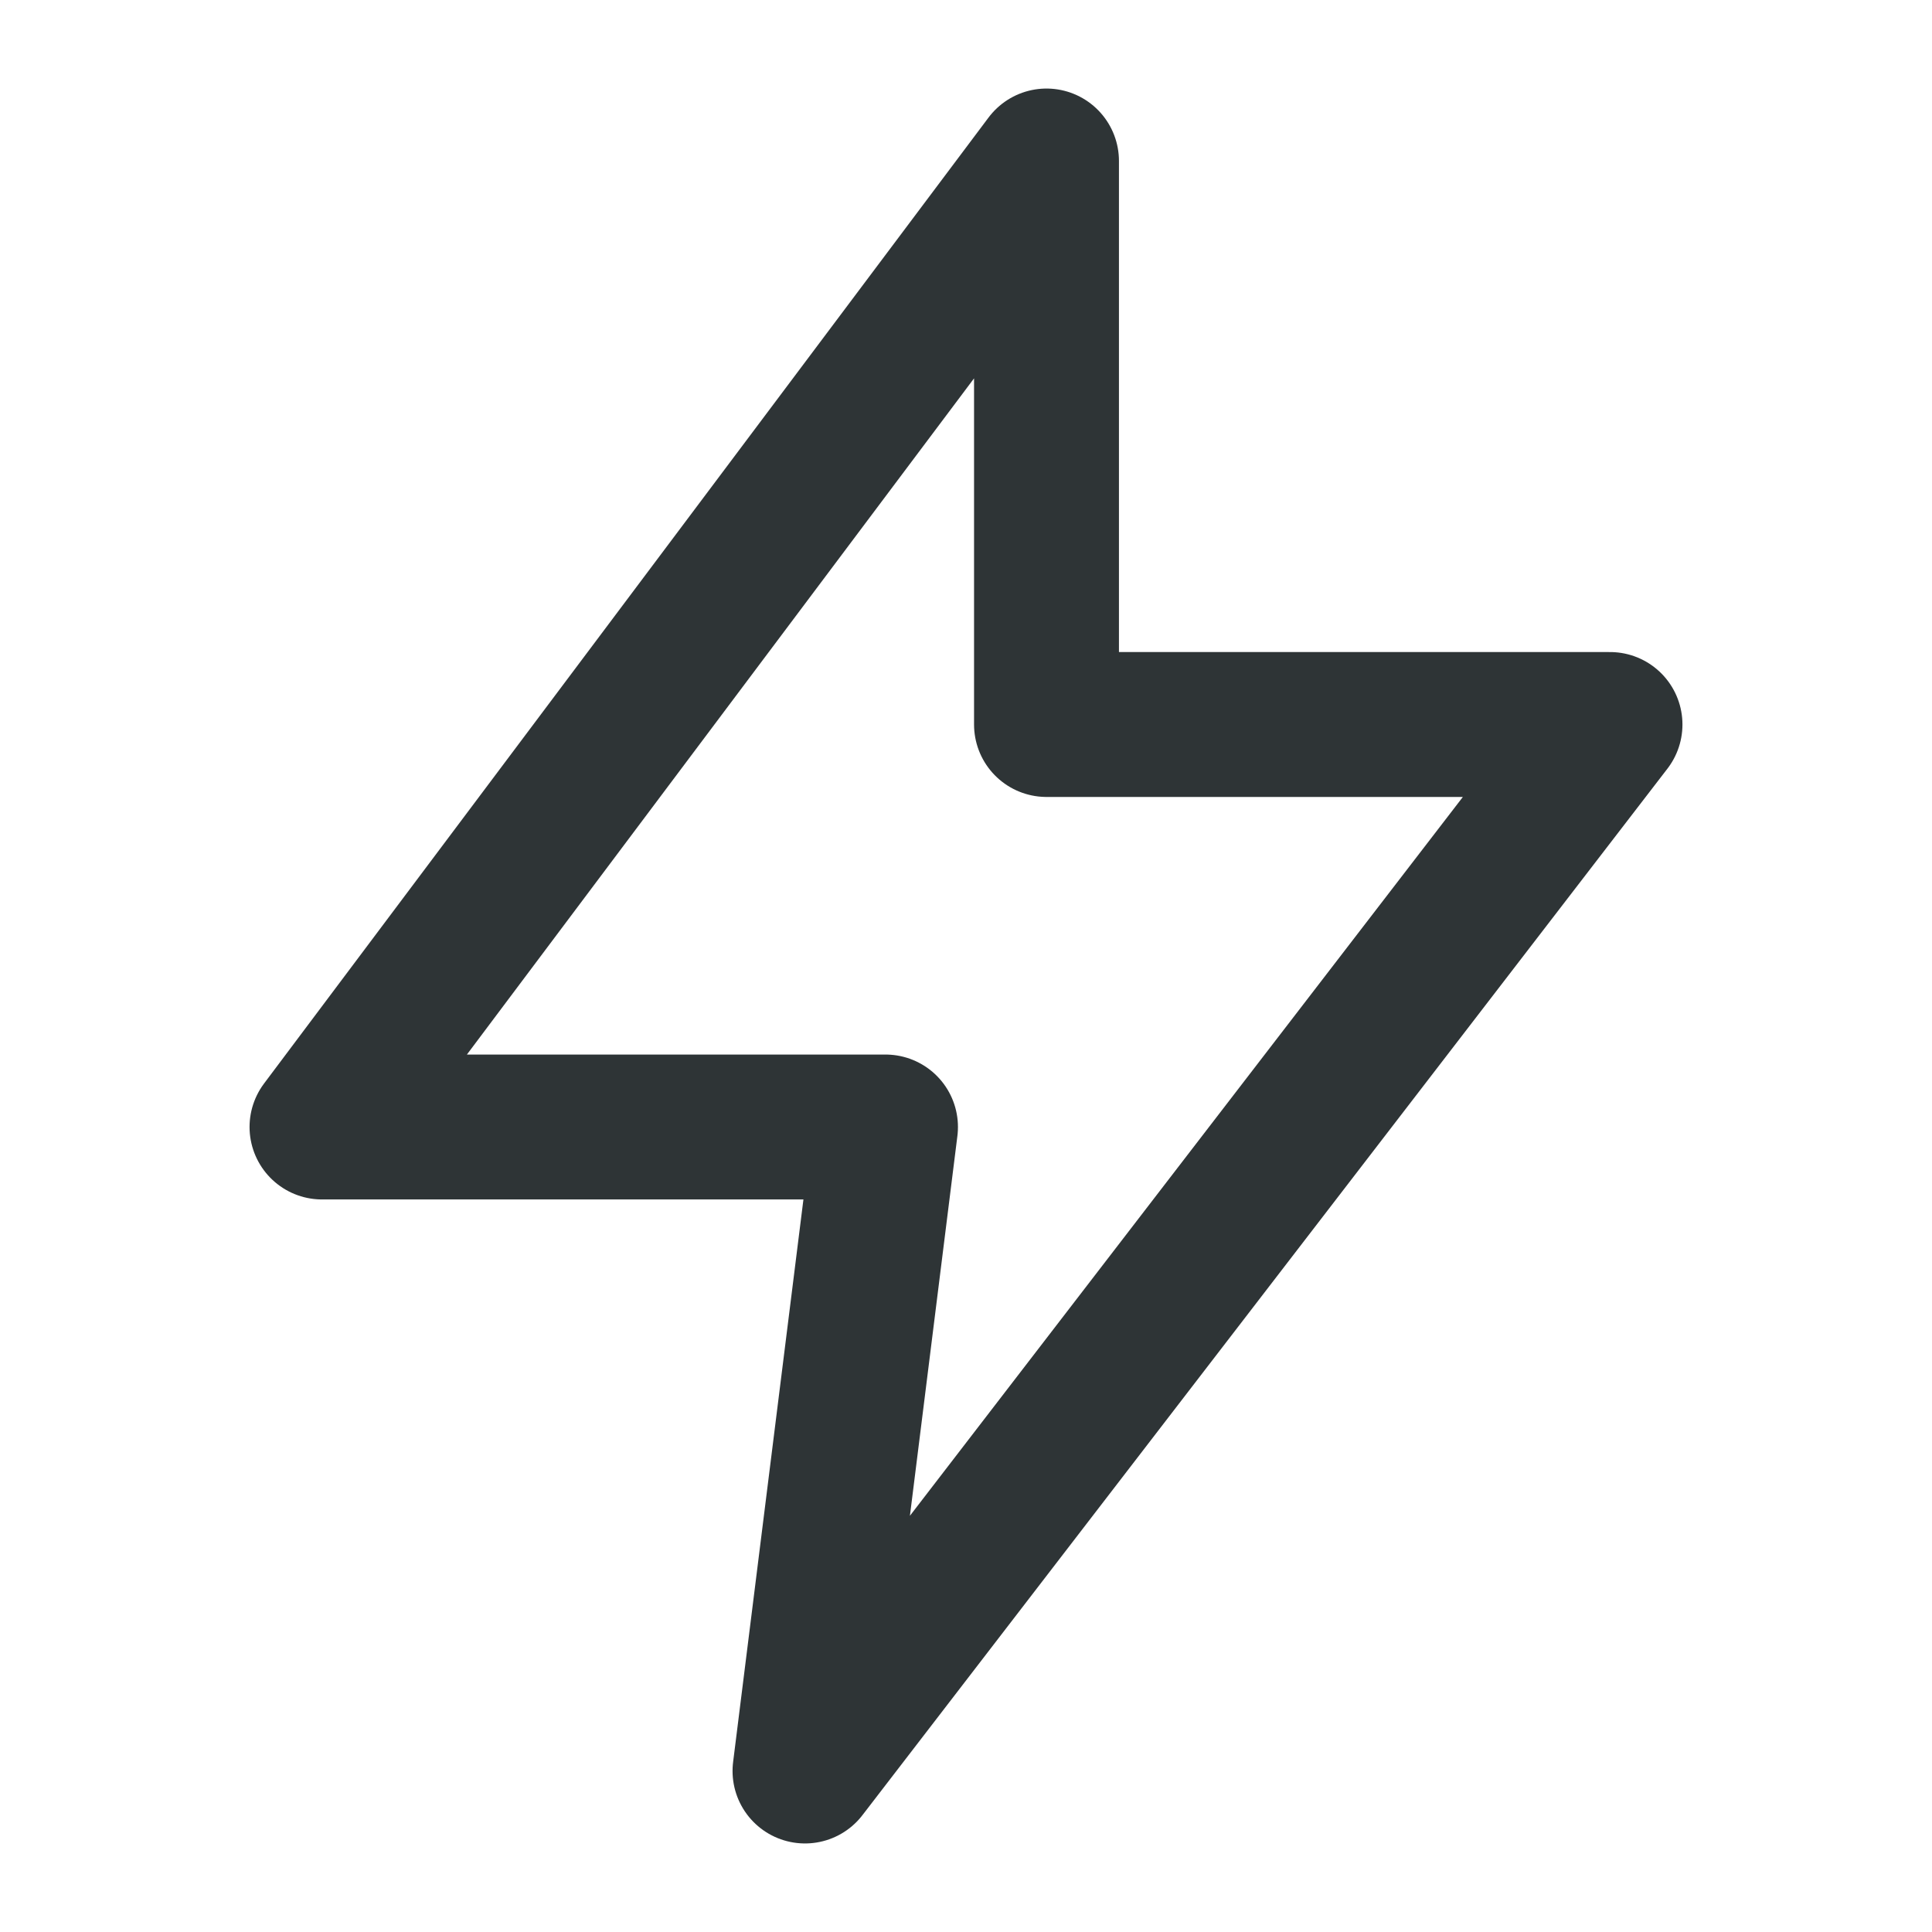
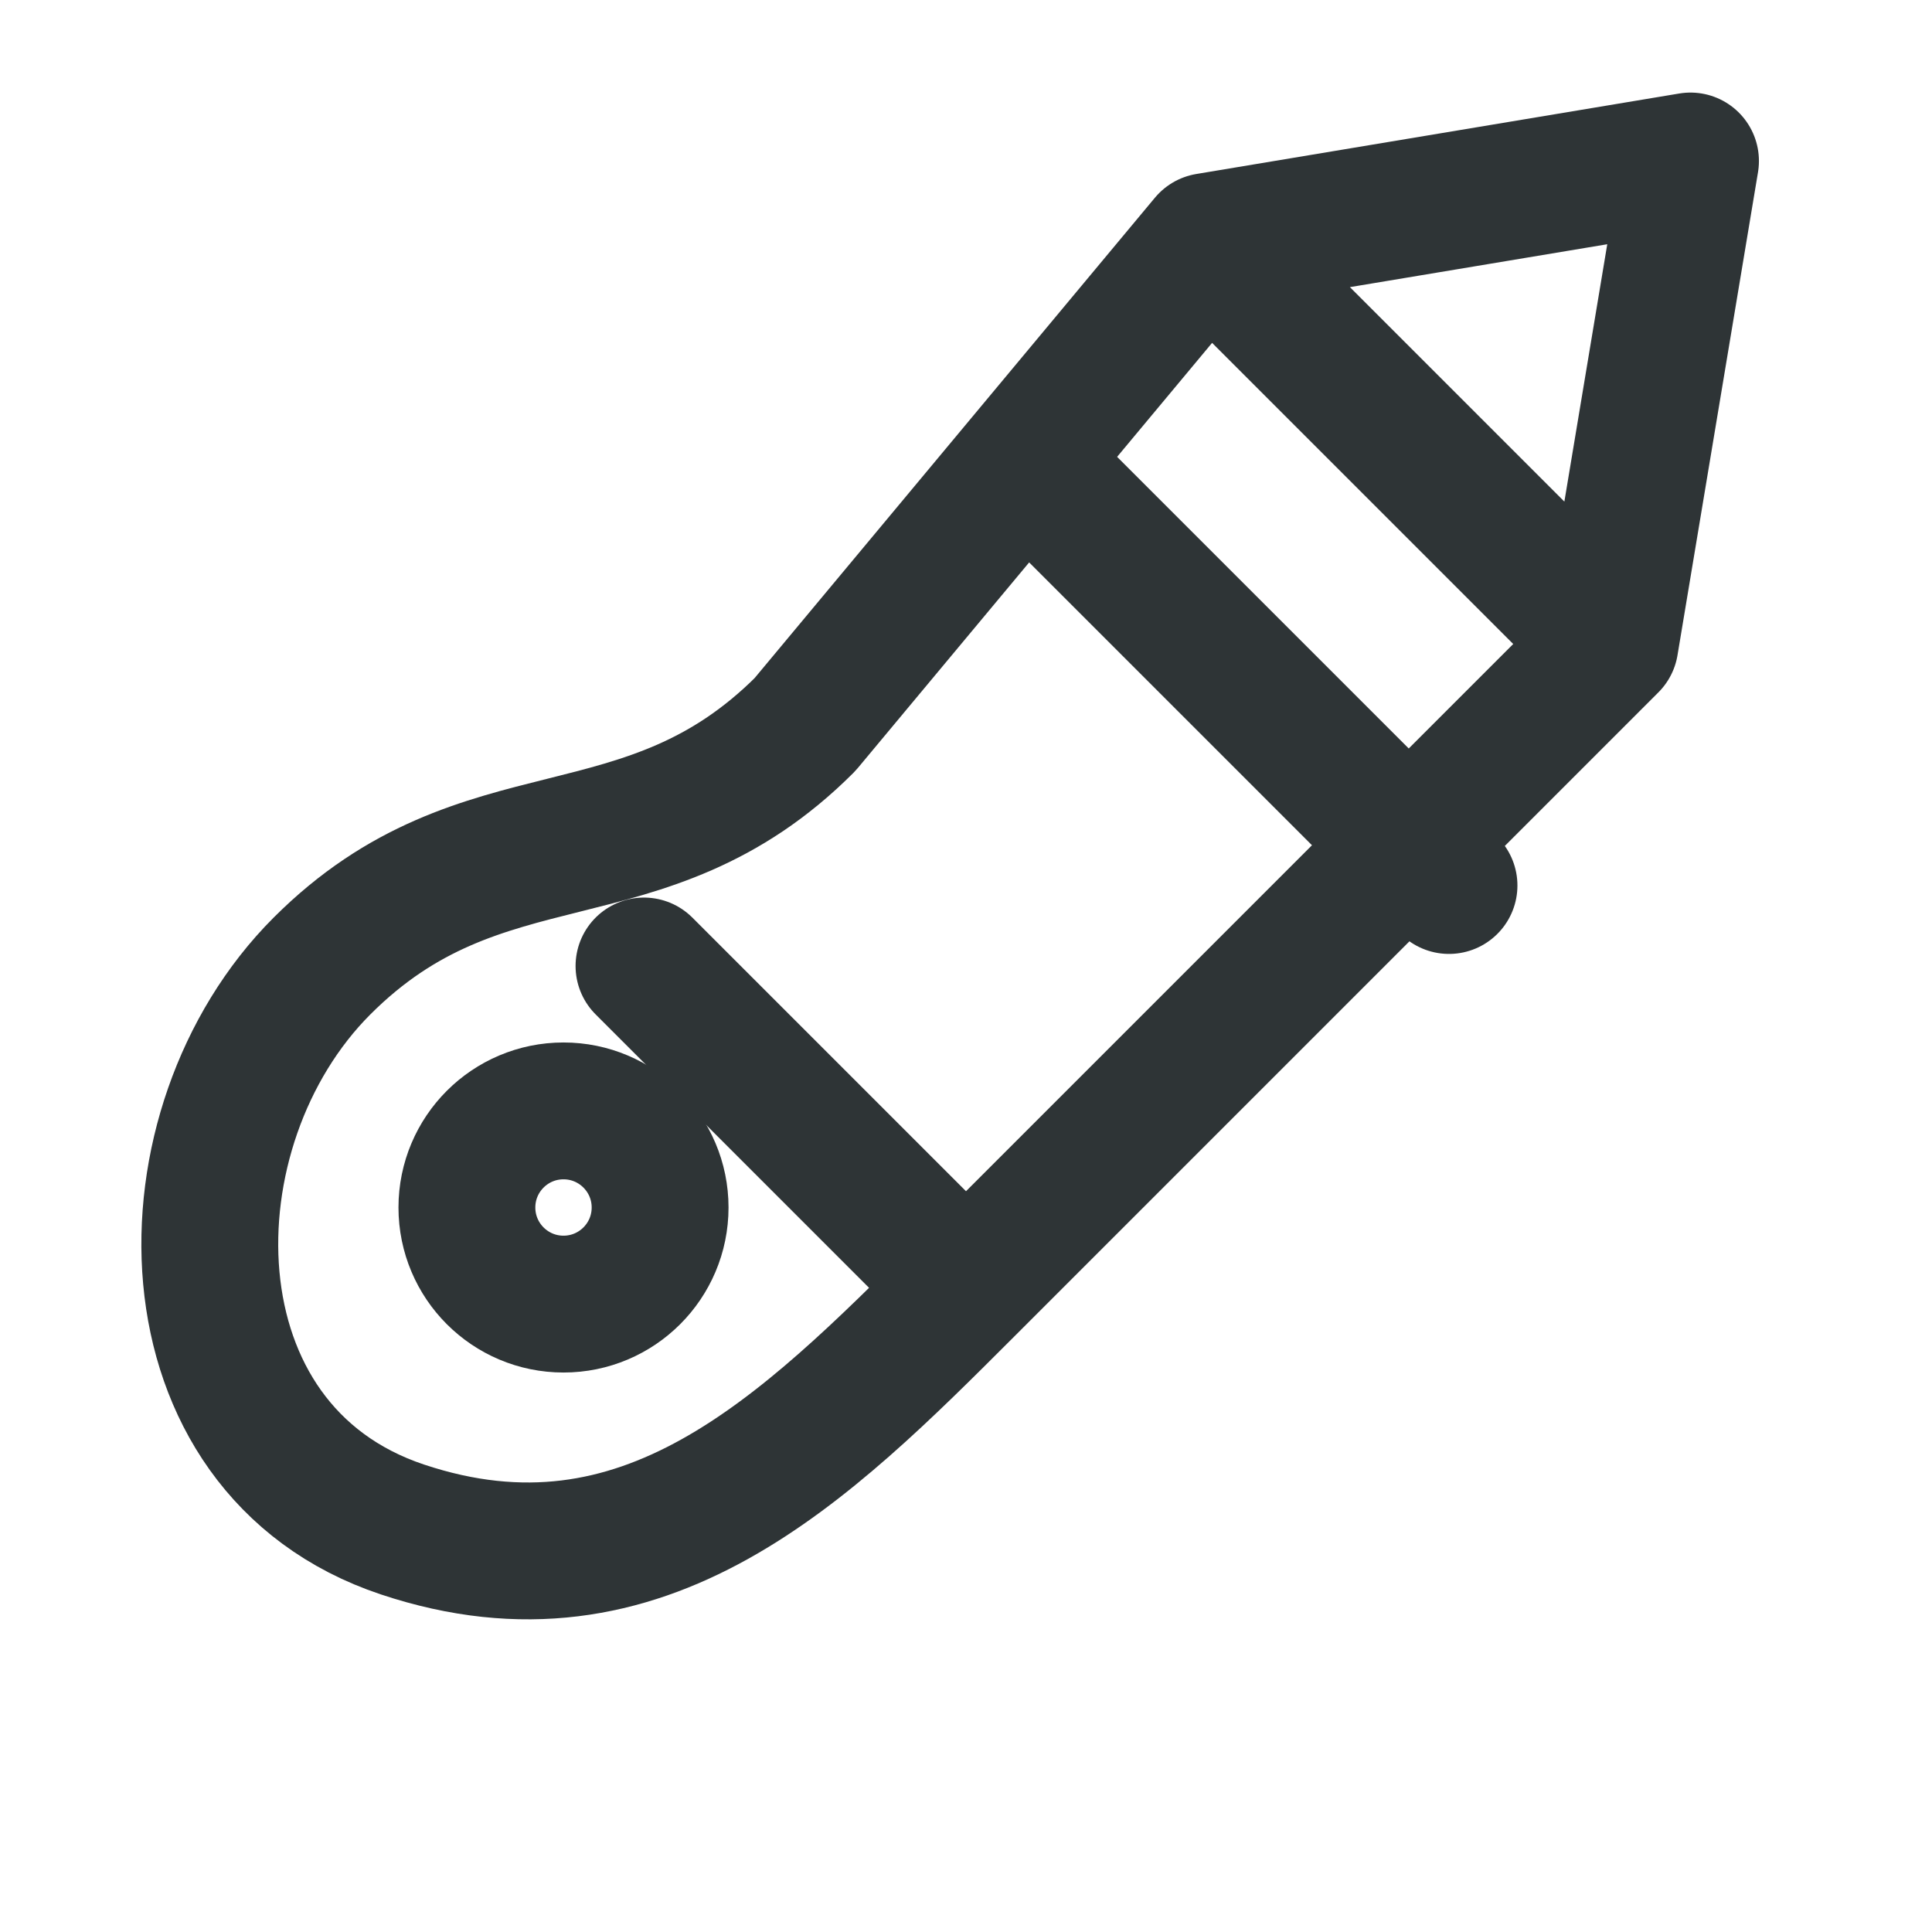
<svg xmlns="http://www.w3.org/2000/svg" width="64" height="64" viewBox="0 0 24 24">
-   <g fill="none" stroke="#2e3436" stroke-width="1.8" stroke-linecap="round" stroke-linejoin="round">
-     <path d="M13 2 4 14h7l-1 8 10-13h-7z" />
+   <g fill="none" stroke="#2e3436" stroke-width="1.7" stroke-linecap="round" stroke-linejoin="round">
+     <path d="m15 3 6-1-1 6-8 8c-2 2-4 4-7 3-3-1-3-5-1-7s4-1 6-3zM15 3l5 5M8 12l4 4M13 6l5 5" />
+     <circle cx="7" cy="15" r="1.2" />
  </g>
</svg>
